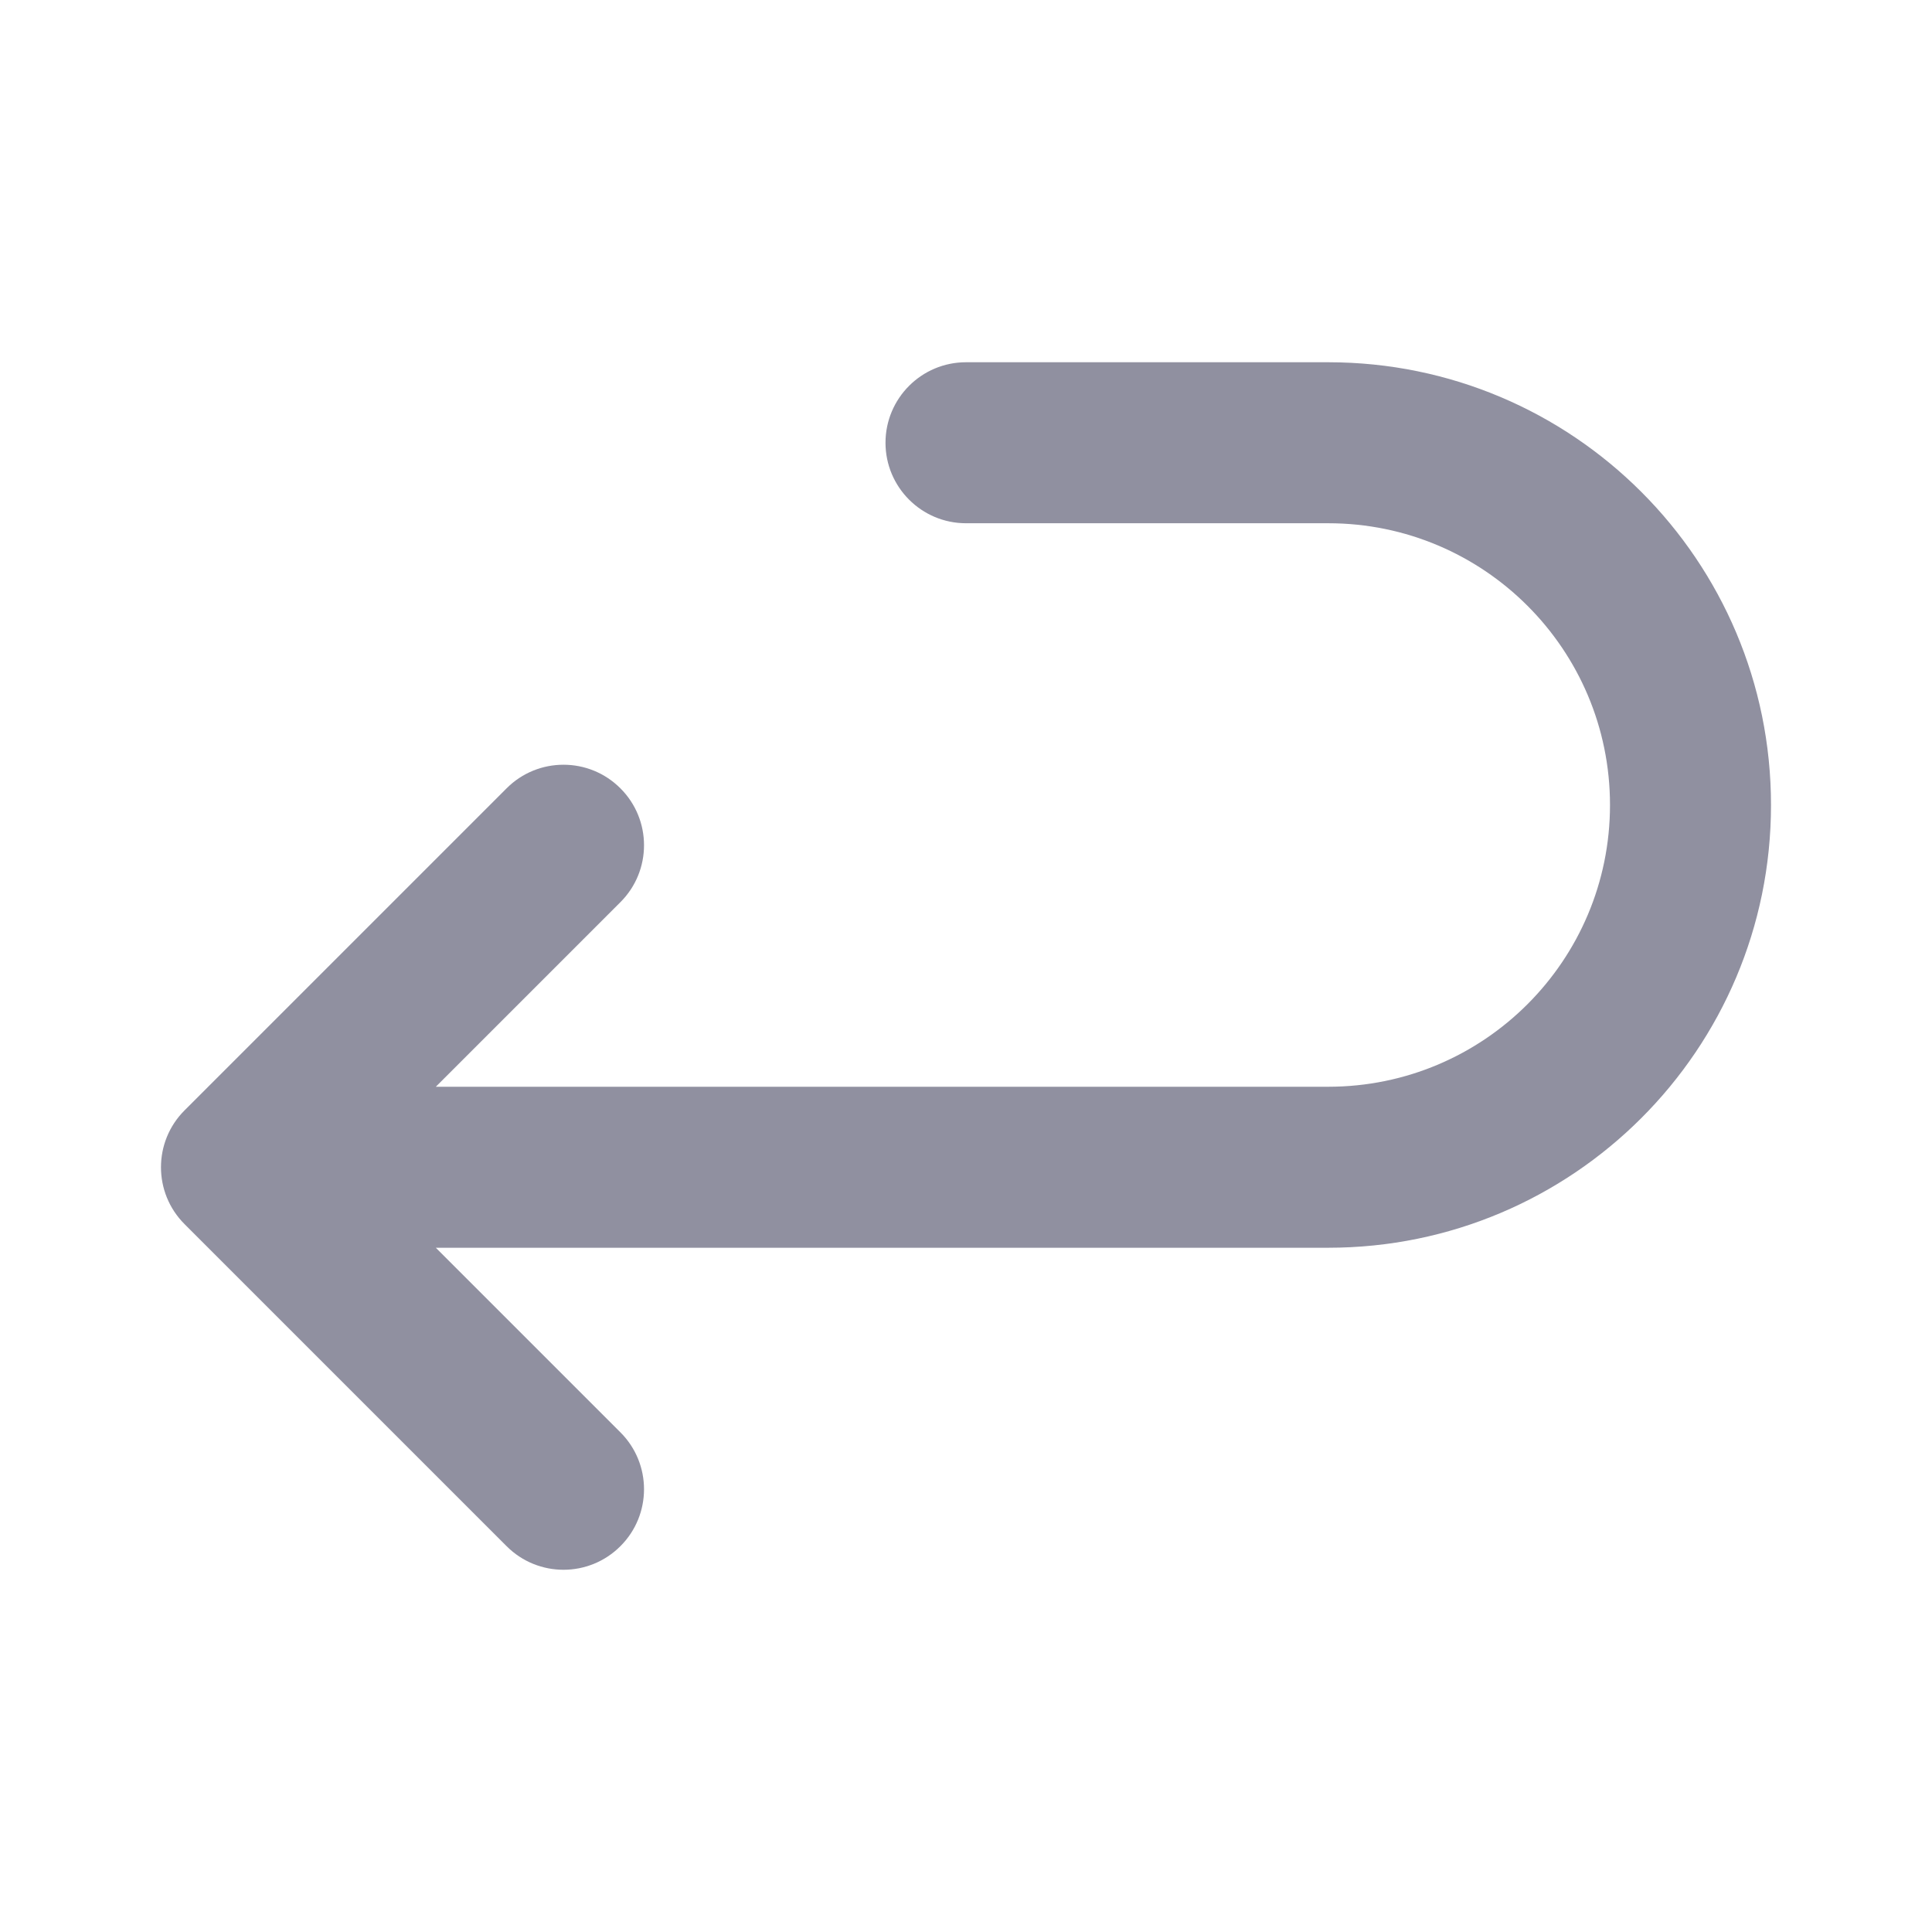
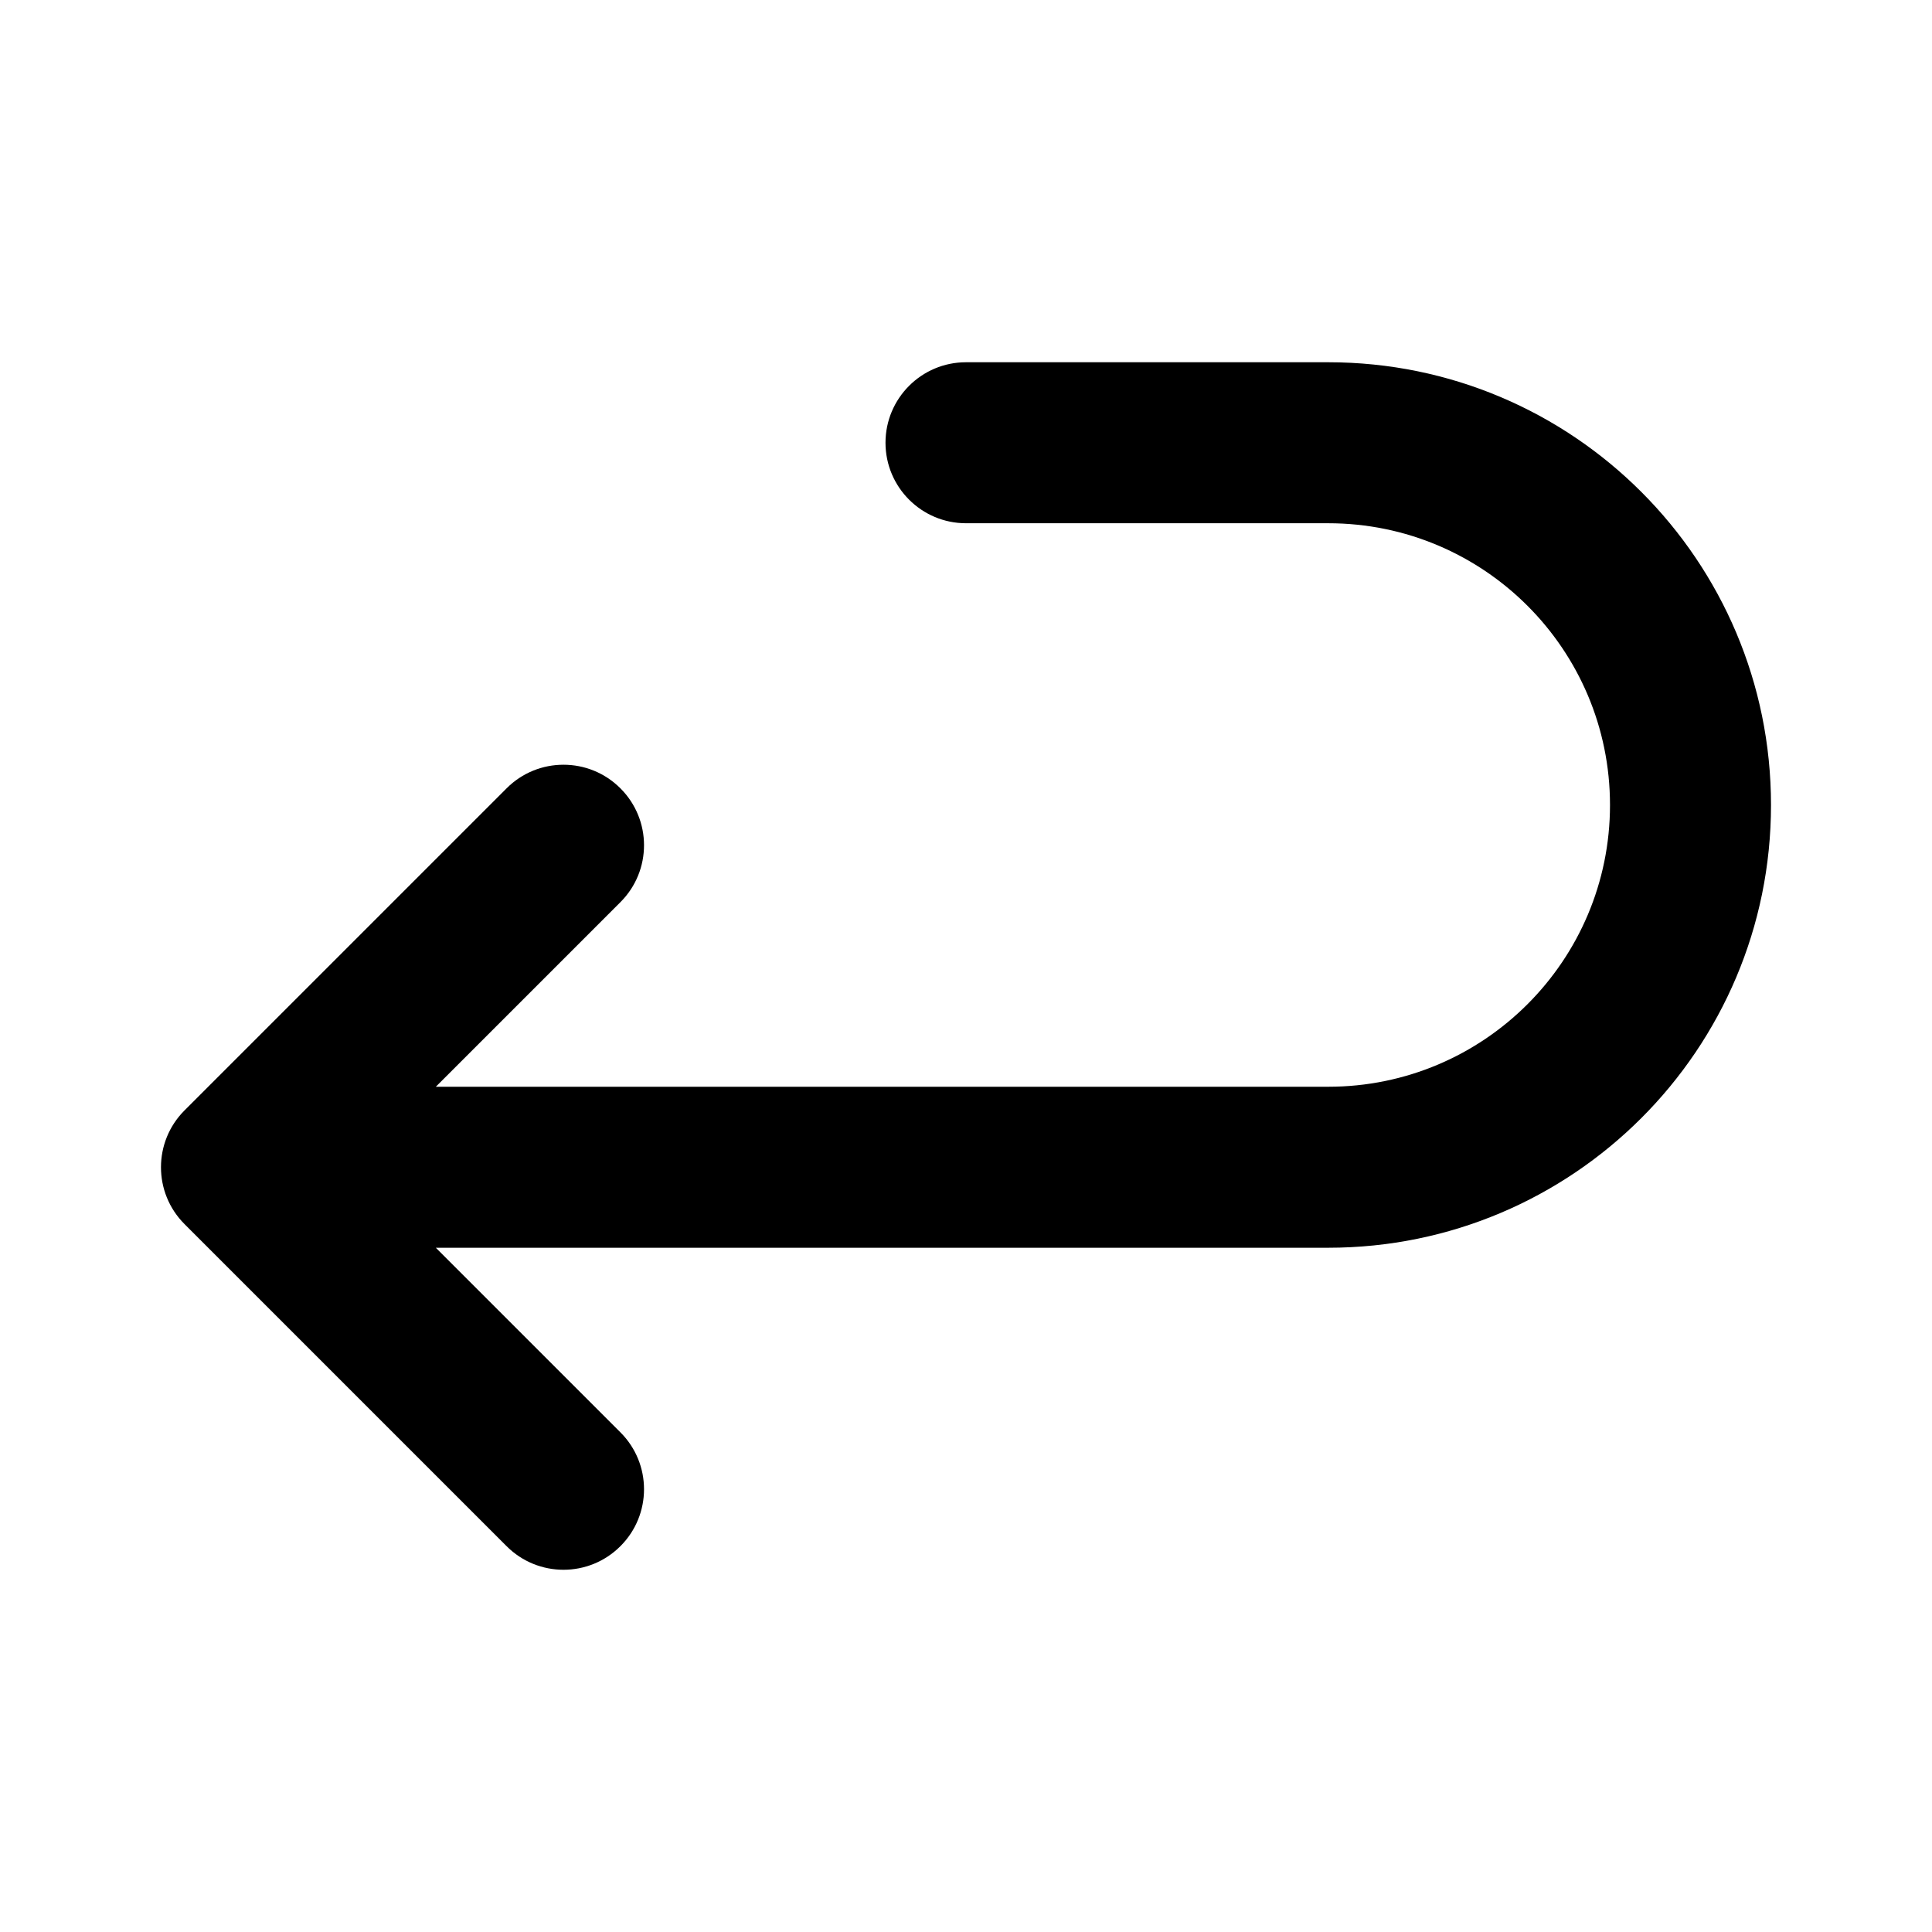
<svg xmlns="http://www.w3.org/2000/svg" width="24" height="24" viewBox="0 0 24 24" fill="none">
-   <path fill-rule="evenodd" clip-rule="evenodd" d="M11 5.5C11 4.948 11.448 4.5 12 4.5H16.5C19.538 4.5 22 6.962 22 10C22 13.038 19.538 15.5 16.5 15.5H5.414L7.707 17.793C8.098 18.183 8.098 18.817 7.707 19.207C7.317 19.598 6.683 19.598 6.293 19.207L2.293 15.207C1.902 14.817 1.902 14.183 2.293 13.793L6.293 9.793C6.683 9.402 7.317 9.402 7.707 9.793C8.098 10.183 8.098 10.817 7.707 11.207L5.414 13.5H16.5C18.433 13.5 20 11.933 20 10C20 8.067 18.433 6.5 16.5 6.5H12C11.448 6.5 11 6.052 11 5.5Z" fill="#9090A0" />
+   <path fill-rule="evenodd" clip-rule="evenodd" d="M11 5.5C11 4.948 11.448 4.5 12 4.5H16.5C19.538 4.5 22 6.962 22 10C22 13.038 19.538 15.5 16.5 15.5H5.414L7.707 17.793C8.098 18.183 8.098 18.817 7.707 19.207C7.317 19.598 6.683 19.598 6.293 19.207L2.293 15.207C1.902 14.817 1.902 14.183 2.293 13.793L6.293 9.793C6.683 9.402 7.317 9.402 7.707 9.793C8.098 10.183 8.098 10.817 7.707 11.207L5.414 13.5H16.5C18.433 13.5 20 11.933 20 10C20 8.067 18.433 6.5 16.5 6.5H12C11.448 6.5 11 6.052 11 5.5Z" fill="currentColor" />
</svg>
